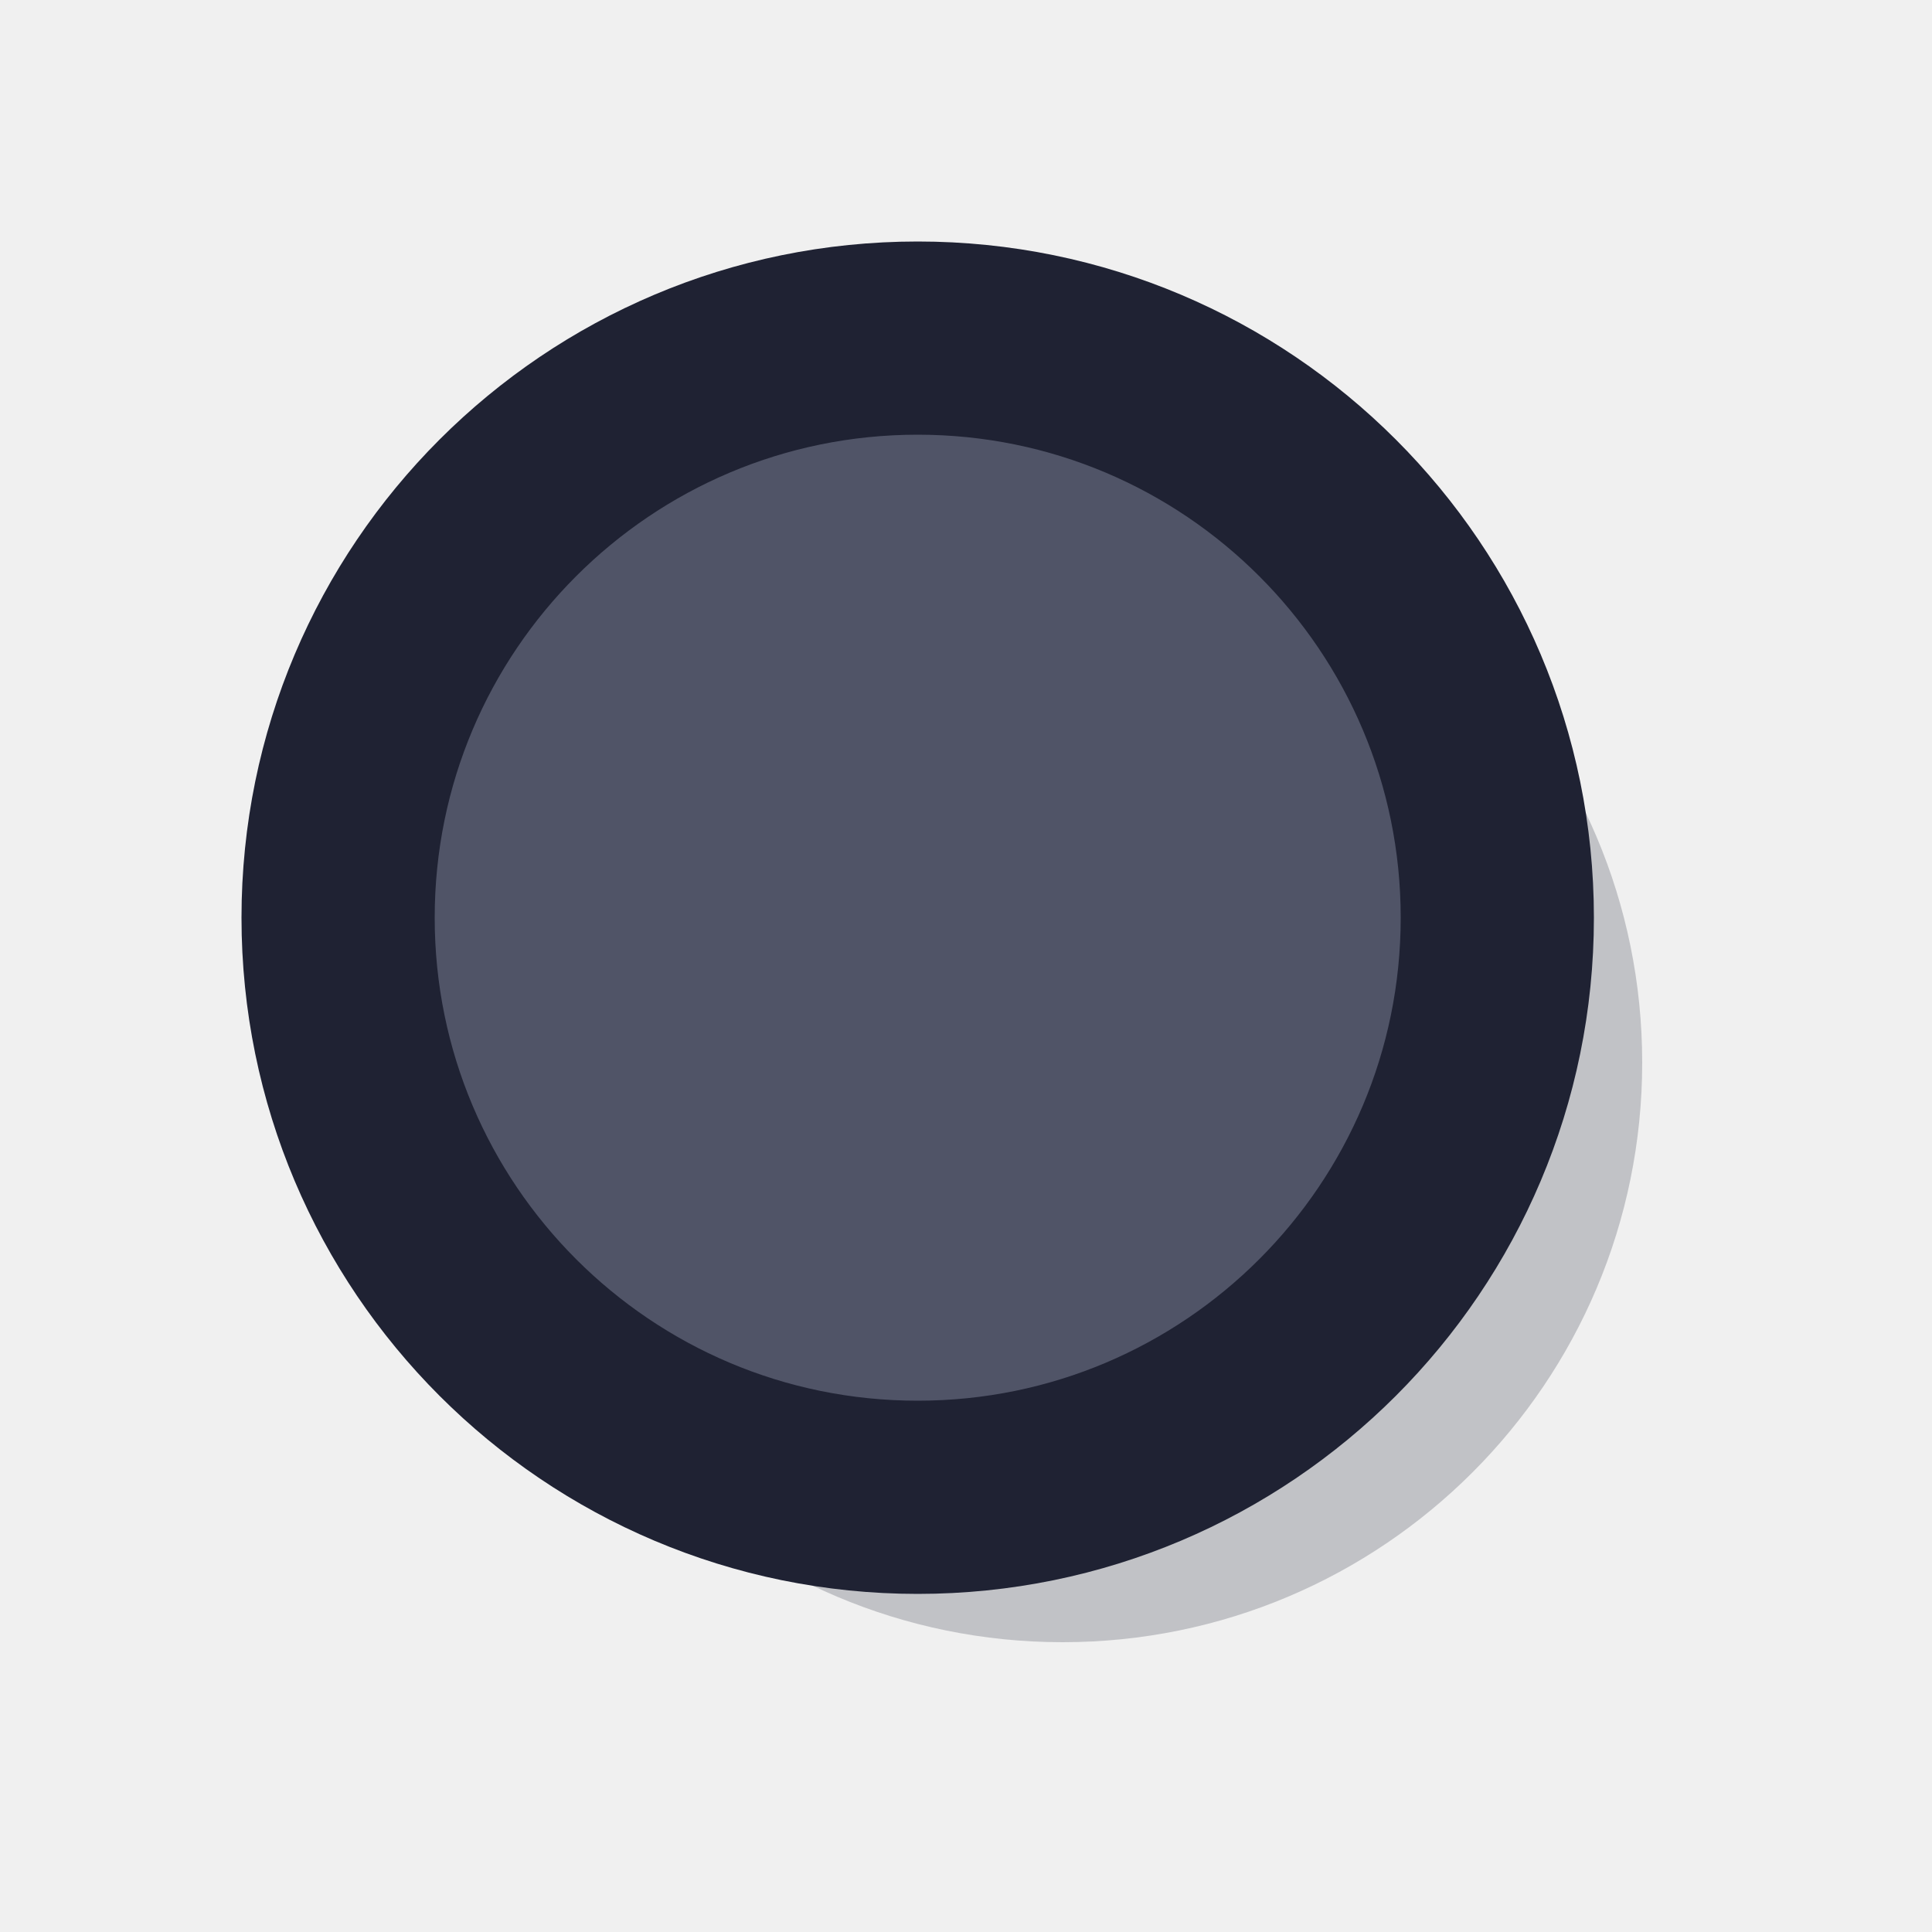
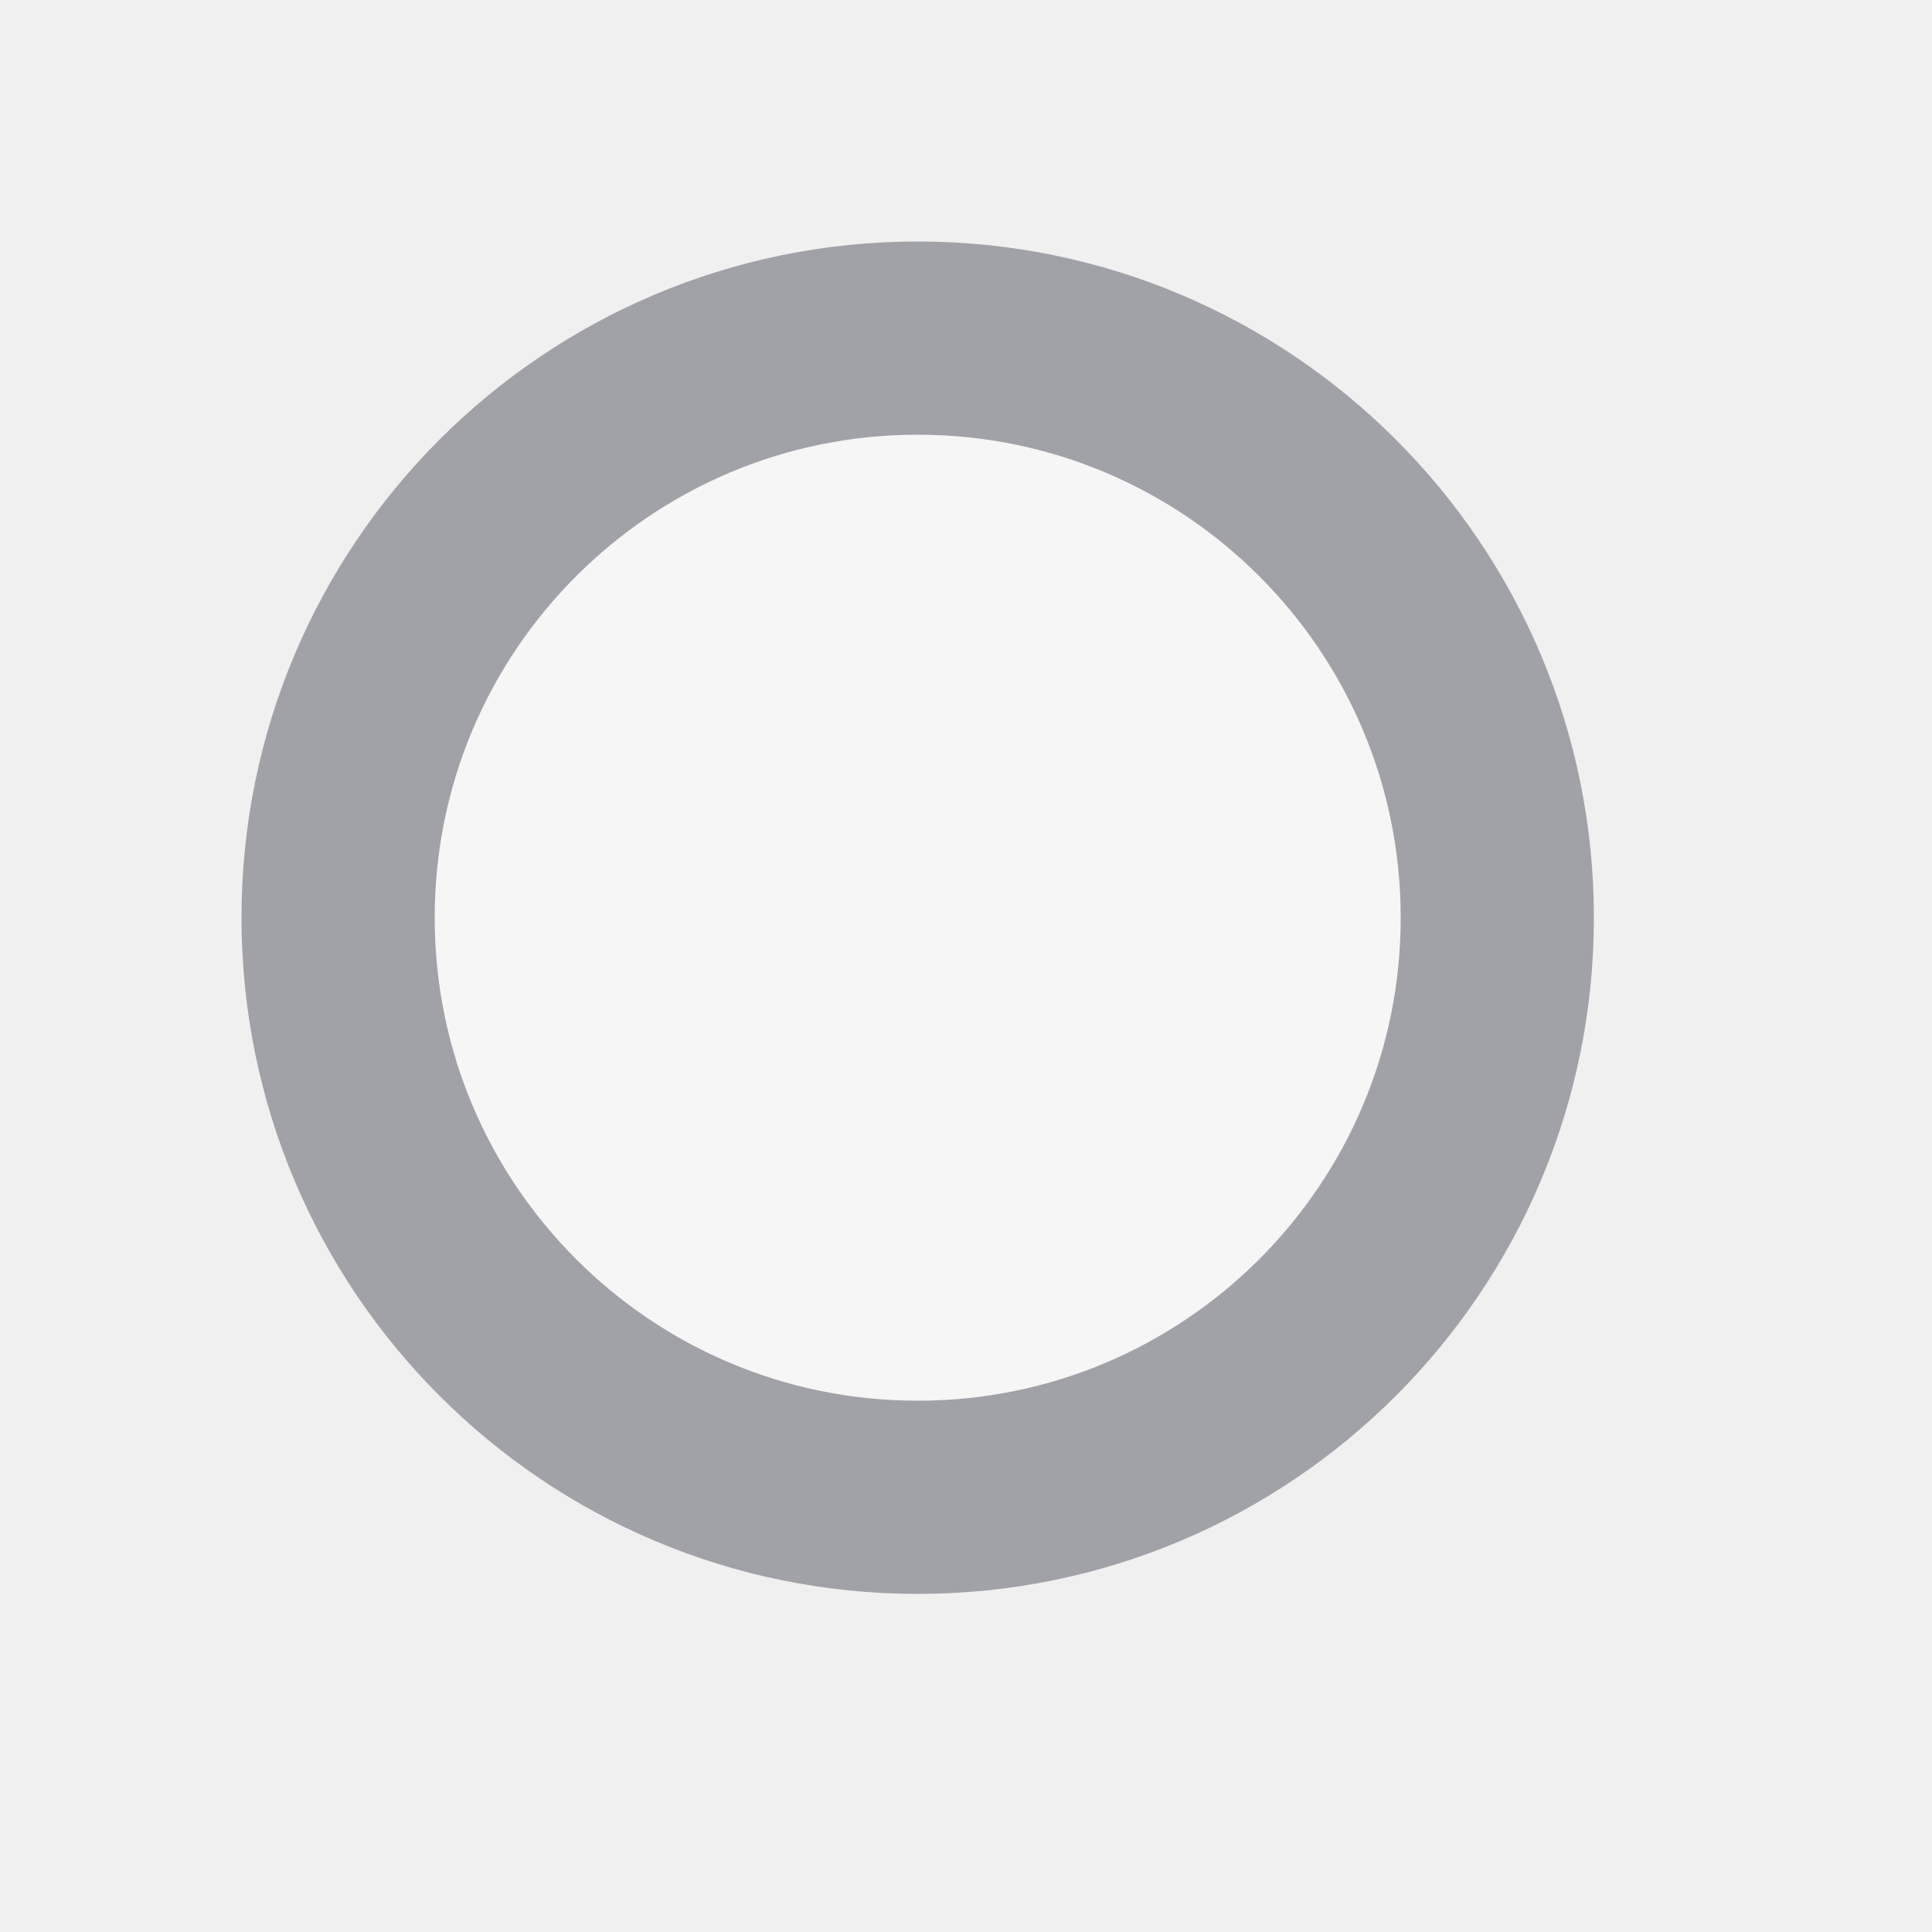
<svg xmlns="http://www.w3.org/2000/svg" width="20" height="20" viewBox="0 0 20 20">
-   <circle cx="9.5" cy="9.5" r="6" fill="#1F2233" fill-opacity="0.22" transform="translate(1.5 1.5)" />
-   <circle cx="9.5" cy="9.5" r="6" fill="#505467" stroke="#1F2233" stroke-width="2" />
+   <g opacity=".38">
+     <circle cx="9.5" cy="9.5" r="6" fill="#FFFFFF" stroke="#1F2233" stroke-width="2" />
+   </g>
</svg>
